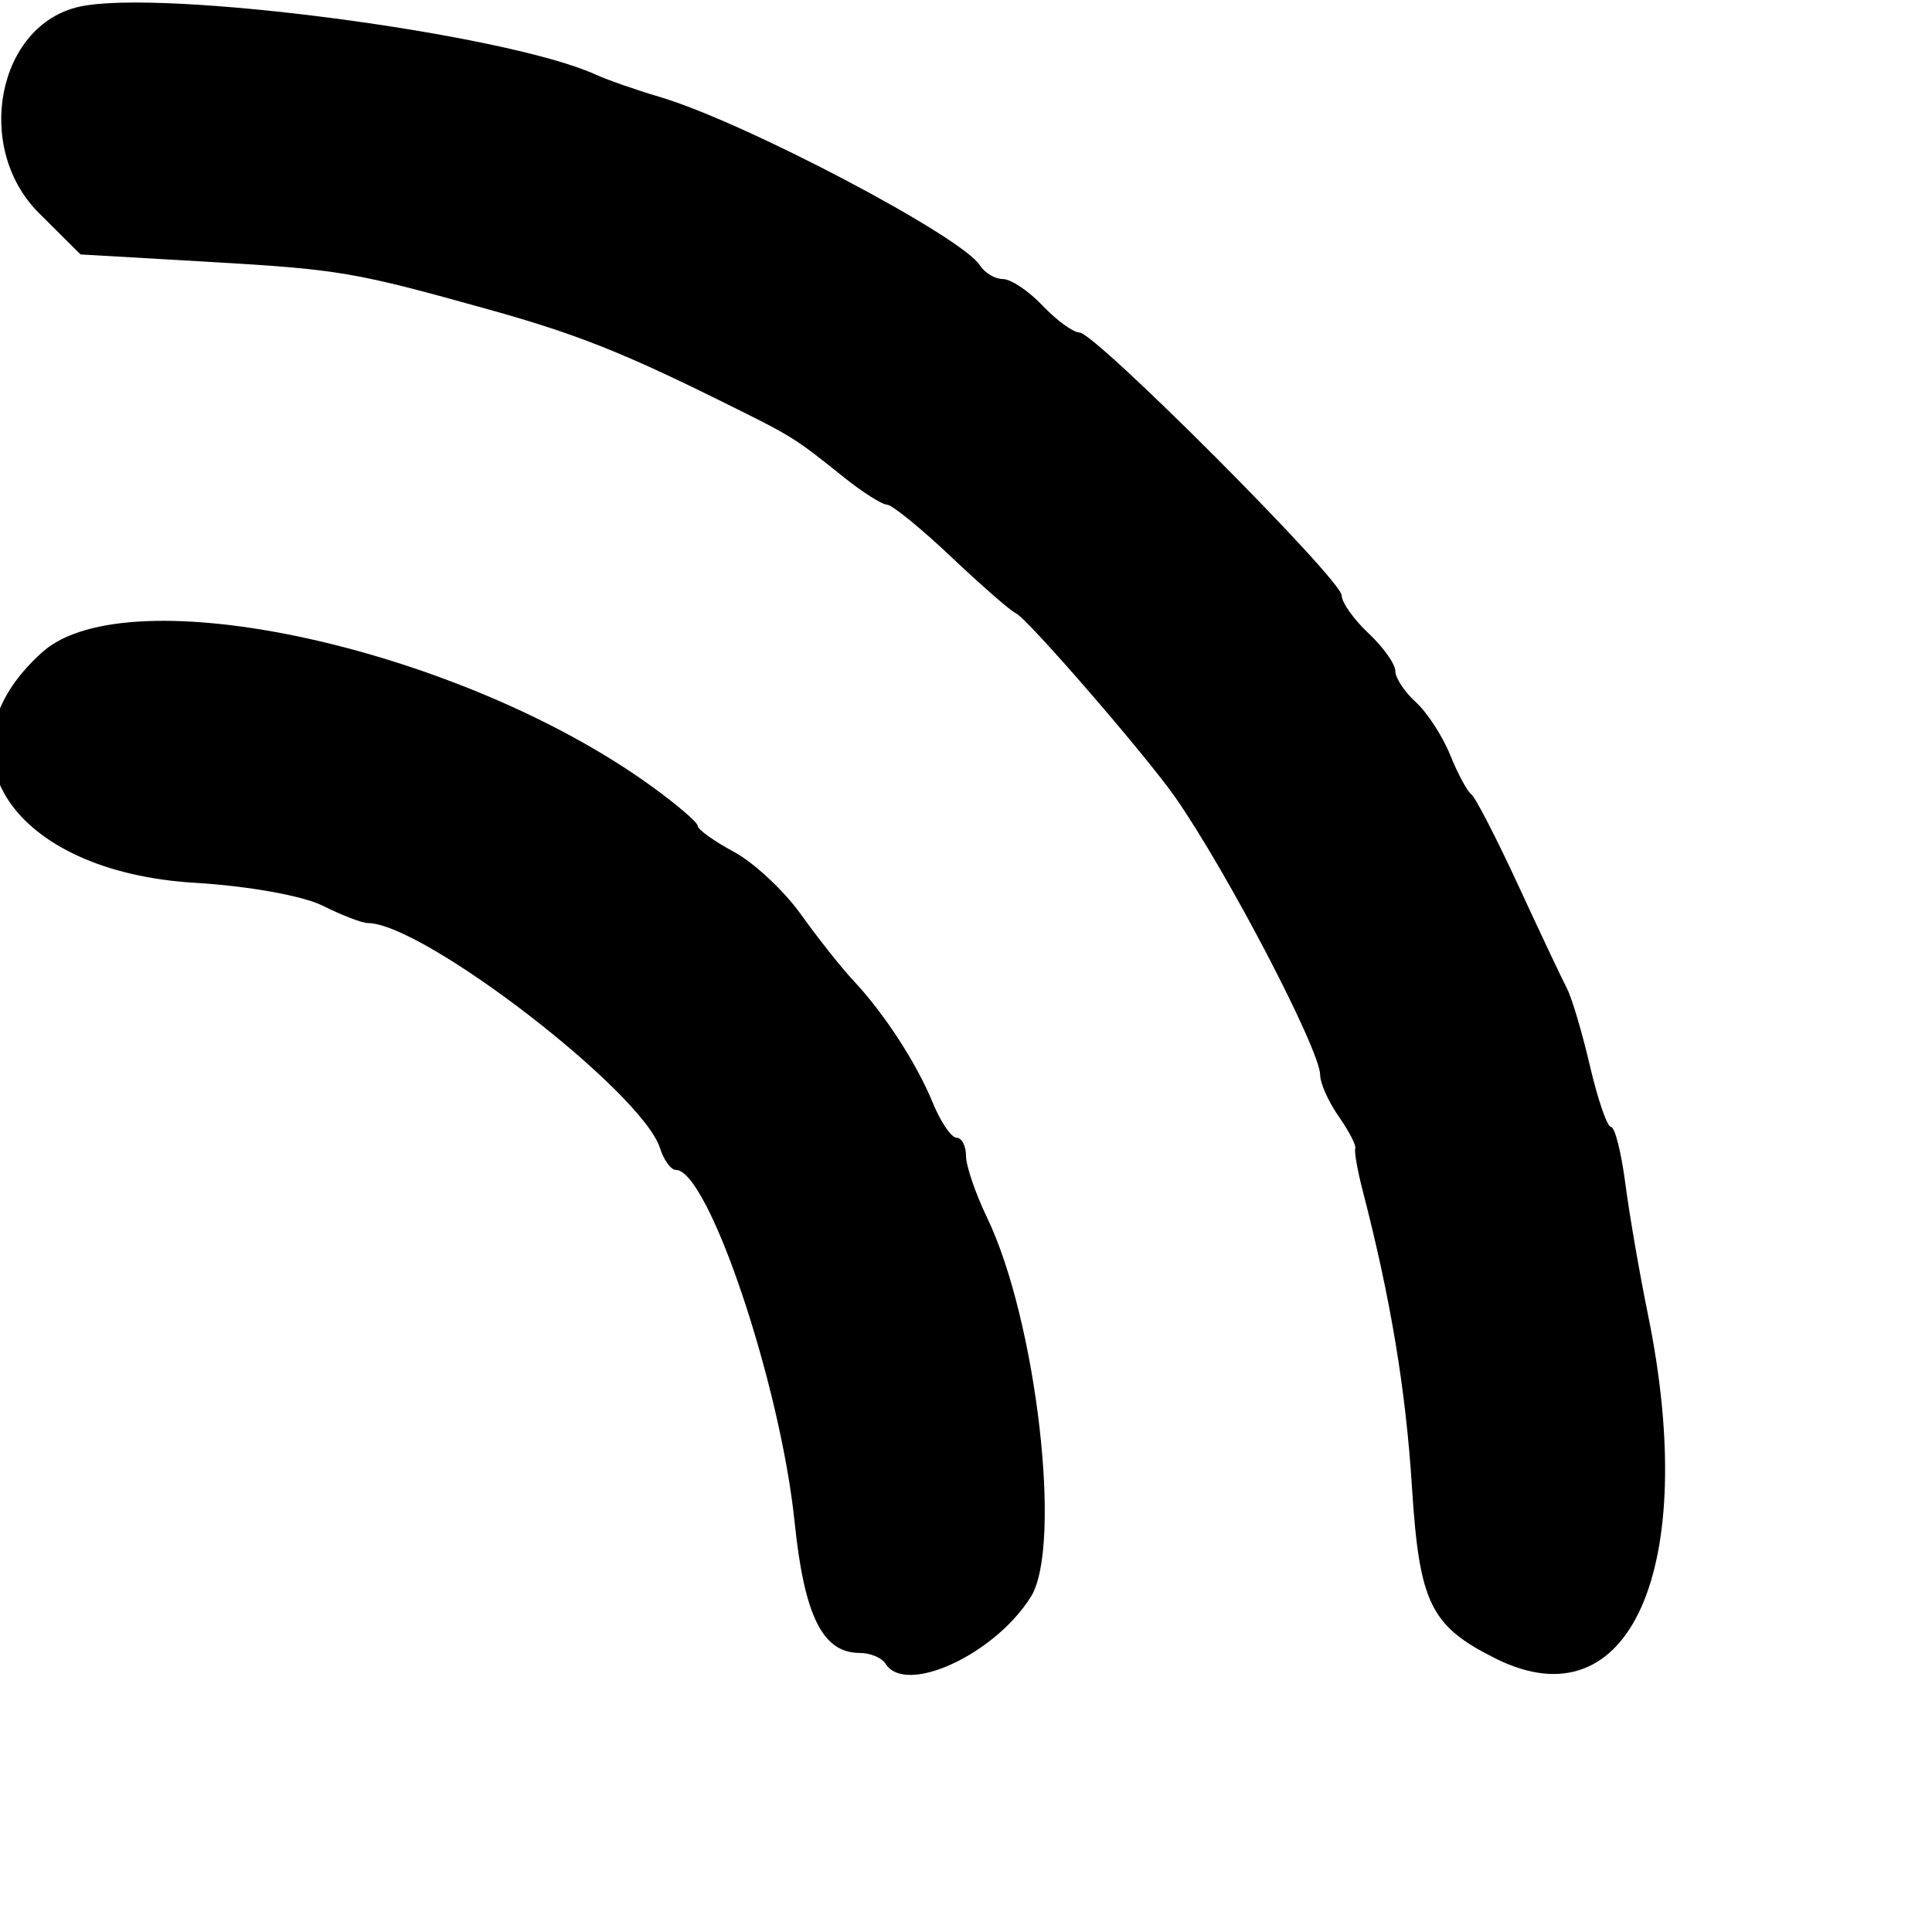
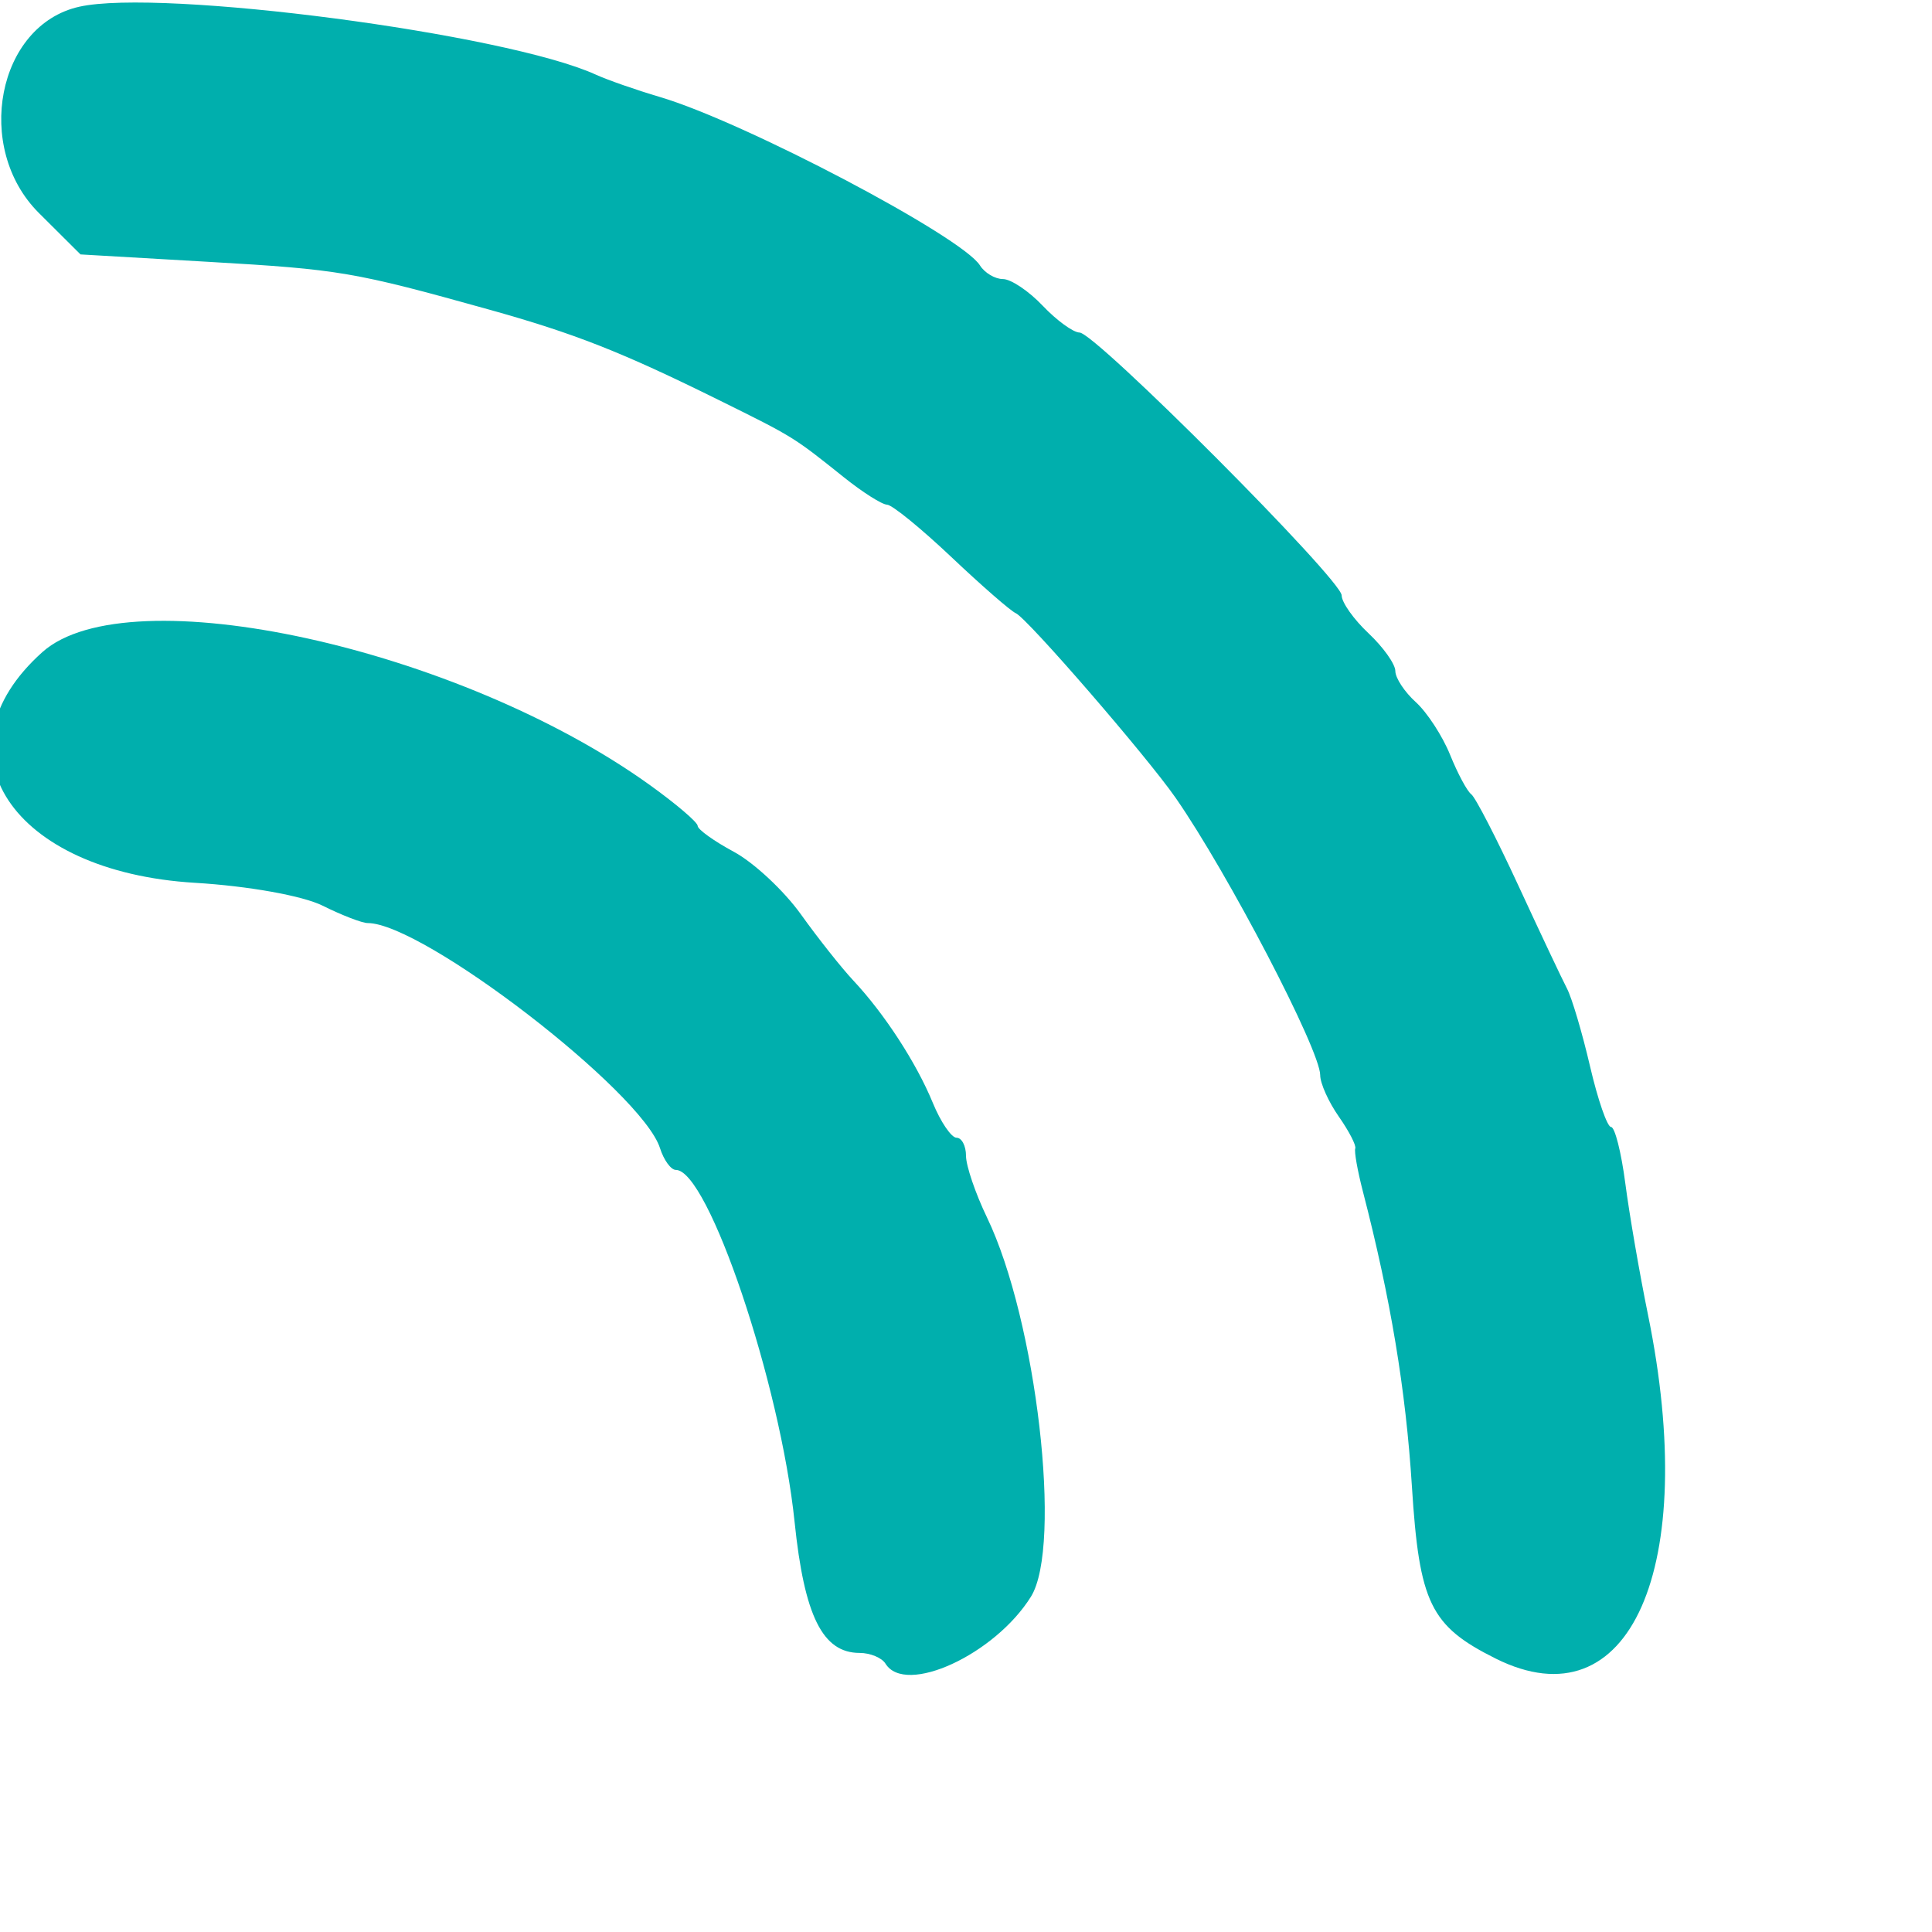
<svg xmlns="http://www.w3.org/2000/svg" id="svg" width="400" height="400" viewBox="0 0 300 300">
  <g id="svgg">
-     <path id="path0" fill="#000" fill-rule="evenodd" stroke="none" d="M12.290 1.048 C -0.407 3.901,-4.125 22.949,6.039 33.072 L 12.500 39.506 32.500 40.665 C 52.740 41.838,54.930 42.211,75.833 48.041 C 89.235 51.779,96.476 54.629,111.667 62.142 C 123.272 67.882,123.167 67.817,131.074 74.142 C 133.956 76.447,136.956 78.348,137.741 78.366 C 138.525 78.384,143.018 82.043,147.726 86.497 C 152.434 90.951,156.934 94.874,157.726 95.214 C 159.491 95.973,178.021 117.376,182.550 123.887 C 190.645 135.524,205.000 163.061,205.000 166.951 C 205.000 168.220,206.299 171.113,207.886 173.379 C 209.474 175.646,210.625 177.875,210.444 178.333 C 210.264 178.792,210.796 181.792,211.627 185.000 C 215.935 201.624,218.292 215.812,219.242 230.833 C 220.388 248.948,222.110 252.483,232.254 257.543 C 253.082 267.934,263.932 243.446,255.903 204.167 C 254.591 197.750,253.005 188.563,252.378 183.750 C 251.750 178.938,250.754 175.000,250.164 175.000 C 249.574 175.000,248.106 170.761,246.901 165.579 C 245.696 160.398,244.085 154.960,243.319 153.496 C 242.554 152.031,239.156 144.833,235.767 137.500 C 232.378 130.167,229.089 123.792,228.458 123.333 C 227.827 122.875,226.347 120.117,225.170 117.204 C 223.992 114.291,221.597 110.612,219.848 109.029 C 218.098 107.446,216.667 105.272,216.667 104.199 C 216.667 103.126,214.792 100.486,212.500 98.333 C 210.208 96.180,208.333 93.536,208.333 92.457 C 208.333 90.018,170.105 51.677,167.633 51.638 C 166.643 51.622,164.067 49.747,161.908 47.471 C 159.750 45.195,156.974 43.333,155.741 43.333 C 154.508 43.333,152.899 42.378,152.166 41.210 C 149.342 36.711,115.555 18.929,102.500 15.071 C 98.833 13.988,94.333 12.418,92.500 11.582 C 78.535 5.219,25.015 -1.810,12.290 1.048 M6.590 101.250 C -10.594 116.605,1.815 135.379,30.274 137.082 C 38.559 137.578,47.015 139.095,50.113 140.640 C 53.083 142.121,56.225 143.333,57.097 143.333 C 65.689 143.333,99.704 169.524,102.483 178.280 C 103.074 180.143,104.186 181.667,104.953 181.667 C 109.978 181.667,121.169 214.855,123.384 236.326 C 124.893 250.946,127.736 256.667,133.493 256.667 C 135.130 256.667,136.933 257.417,137.500 258.333 C 140.586 263.327,154.473 256.931,160.084 247.932 C 165.002 240.045,160.942 204.989,153.265 189.057 C 151.469 185.330,150.000 181.018,150.000 179.474 C 150.000 177.930,149.341 176.667,148.536 176.667 C 147.730 176.667,146.070 174.229,144.846 171.250 C 142.296 165.042,137.338 157.411,132.500 152.249 C 130.667 150.293,127.012 145.680,124.378 141.998 C 121.744 138.316,117.056 133.940,113.961 132.273 C 110.866 130.606,108.333 128.790,108.333 128.237 C 108.333 127.684,104.985 124.827,100.892 121.888 C 71.201 100.565,19.917 89.342,6.590 101.250" />
+     <path id="path0" fill="#00afad" fill-rule="evenodd" stroke="none" d="M12.290 1.048 C -0.407 3.901,-4.125 22.949,6.039 33.072 L 12.500 39.506 32.500 40.665 C 52.740 41.838,54.930 42.211,75.833 48.041 C 89.235 51.779,96.476 54.629,111.667 62.142 C 123.272 67.882,123.167 67.817,131.074 74.142 C 133.956 76.447,136.956 78.348,137.741 78.366 C 138.525 78.384,143.018 82.043,147.726 86.497 C 152.434 90.951,156.934 94.874,157.726 95.214 C 159.491 95.973,178.021 117.376,182.550 123.887 C 190.645 135.524,205.000 163.061,205.000 166.951 C 205.000 168.220,206.299 171.113,207.886 173.379 C 209.474 175.646,210.625 177.875,210.444 178.333 C 210.264 178.792,210.796 181.792,211.627 185.000 C 215.935 201.624,218.292 215.812,219.242 230.833 C 220.388 248.948,222.110 252.483,232.254 257.543 C 253.082 267.934,263.932 243.446,255.903 204.167 C 254.591 197.750,253.005 188.563,252.378 183.750 C 251.750 178.938,250.754 175.000,250.164 175.000 C 249.574 175.000,248.106 170.761,246.901 165.579 C 245.696 160.398,244.085 154.960,243.319 153.496 C 242.554 152.031,239.156 144.833,235.767 137.500 C 232.378 130.167,229.089 123.792,228.458 123.333 C 227.827 122.875,226.347 120.117,225.170 117.204 C 223.992 114.291,221.597 110.612,219.848 109.029 C 218.098 107.446,216.667 105.272,216.667 104.199 C 216.667 103.126,214.792 100.486,212.500 98.333 C 210.208 96.180,208.333 93.536,208.333 92.457 C 208.333 90.018,170.105 51.677,167.633 51.638 C 166.643 51.622,164.067 49.747,161.908 47.471 C 159.750 45.195,156.974 43.333,155.741 43.333 C 154.508 43.333,152.899 42.378,152.166 41.210 C 149.342 36.711,115.555 18.929,102.500 15.071 C 98.833 13.988,94.333 12.418,92.500 11.582 C 78.535 5.219,25.015 -1.810,12.290 1.048 M6.590 101.250 C -10.594 116.605,1.815 135.379,30.274 137.082 C 38.559 137.578,47.015 139.095,50.113 140.640 C 53.083 142.121,56.225 143.333,57.097 143.333 C 65.689 143.333,99.704 169.524,102.483 178.280 C 103.074 180.143,104.186 181.667,104.953 181.667 C 109.978 181.667,121.169 214.855,123.384 236.326 C 124.893 250.946,127.736 256.667,133.493 256.667 C 135.130 256.667,136.933 257.417,137.500 258.333 C 140.586 263.327,154.473 256.931,160.084 247.932 C 165.002 240.045,160.942 204.989,153.265 189.057 C 151.469 185.330,150.000 181.018,150.000 179.474 C 150.000 177.930,149.341 176.667,148.536 176.667 C 147.730 176.667,146.070 174.229,144.846 171.250 C 142.296 165.042,137.338 157.411,132.500 152.249 C 130.667 150.293,127.012 145.680,124.378 141.998 C 121.744 138.316,117.056 133.940,113.961 132.273 C 110.866 130.606,108.333 128.790,108.333 128.237 C 108.333 127.684,104.985 124.827,100.892 121.888 C 71.201 100.565,19.917 89.342,6.590 101.250" />
  </g>
</svg>
